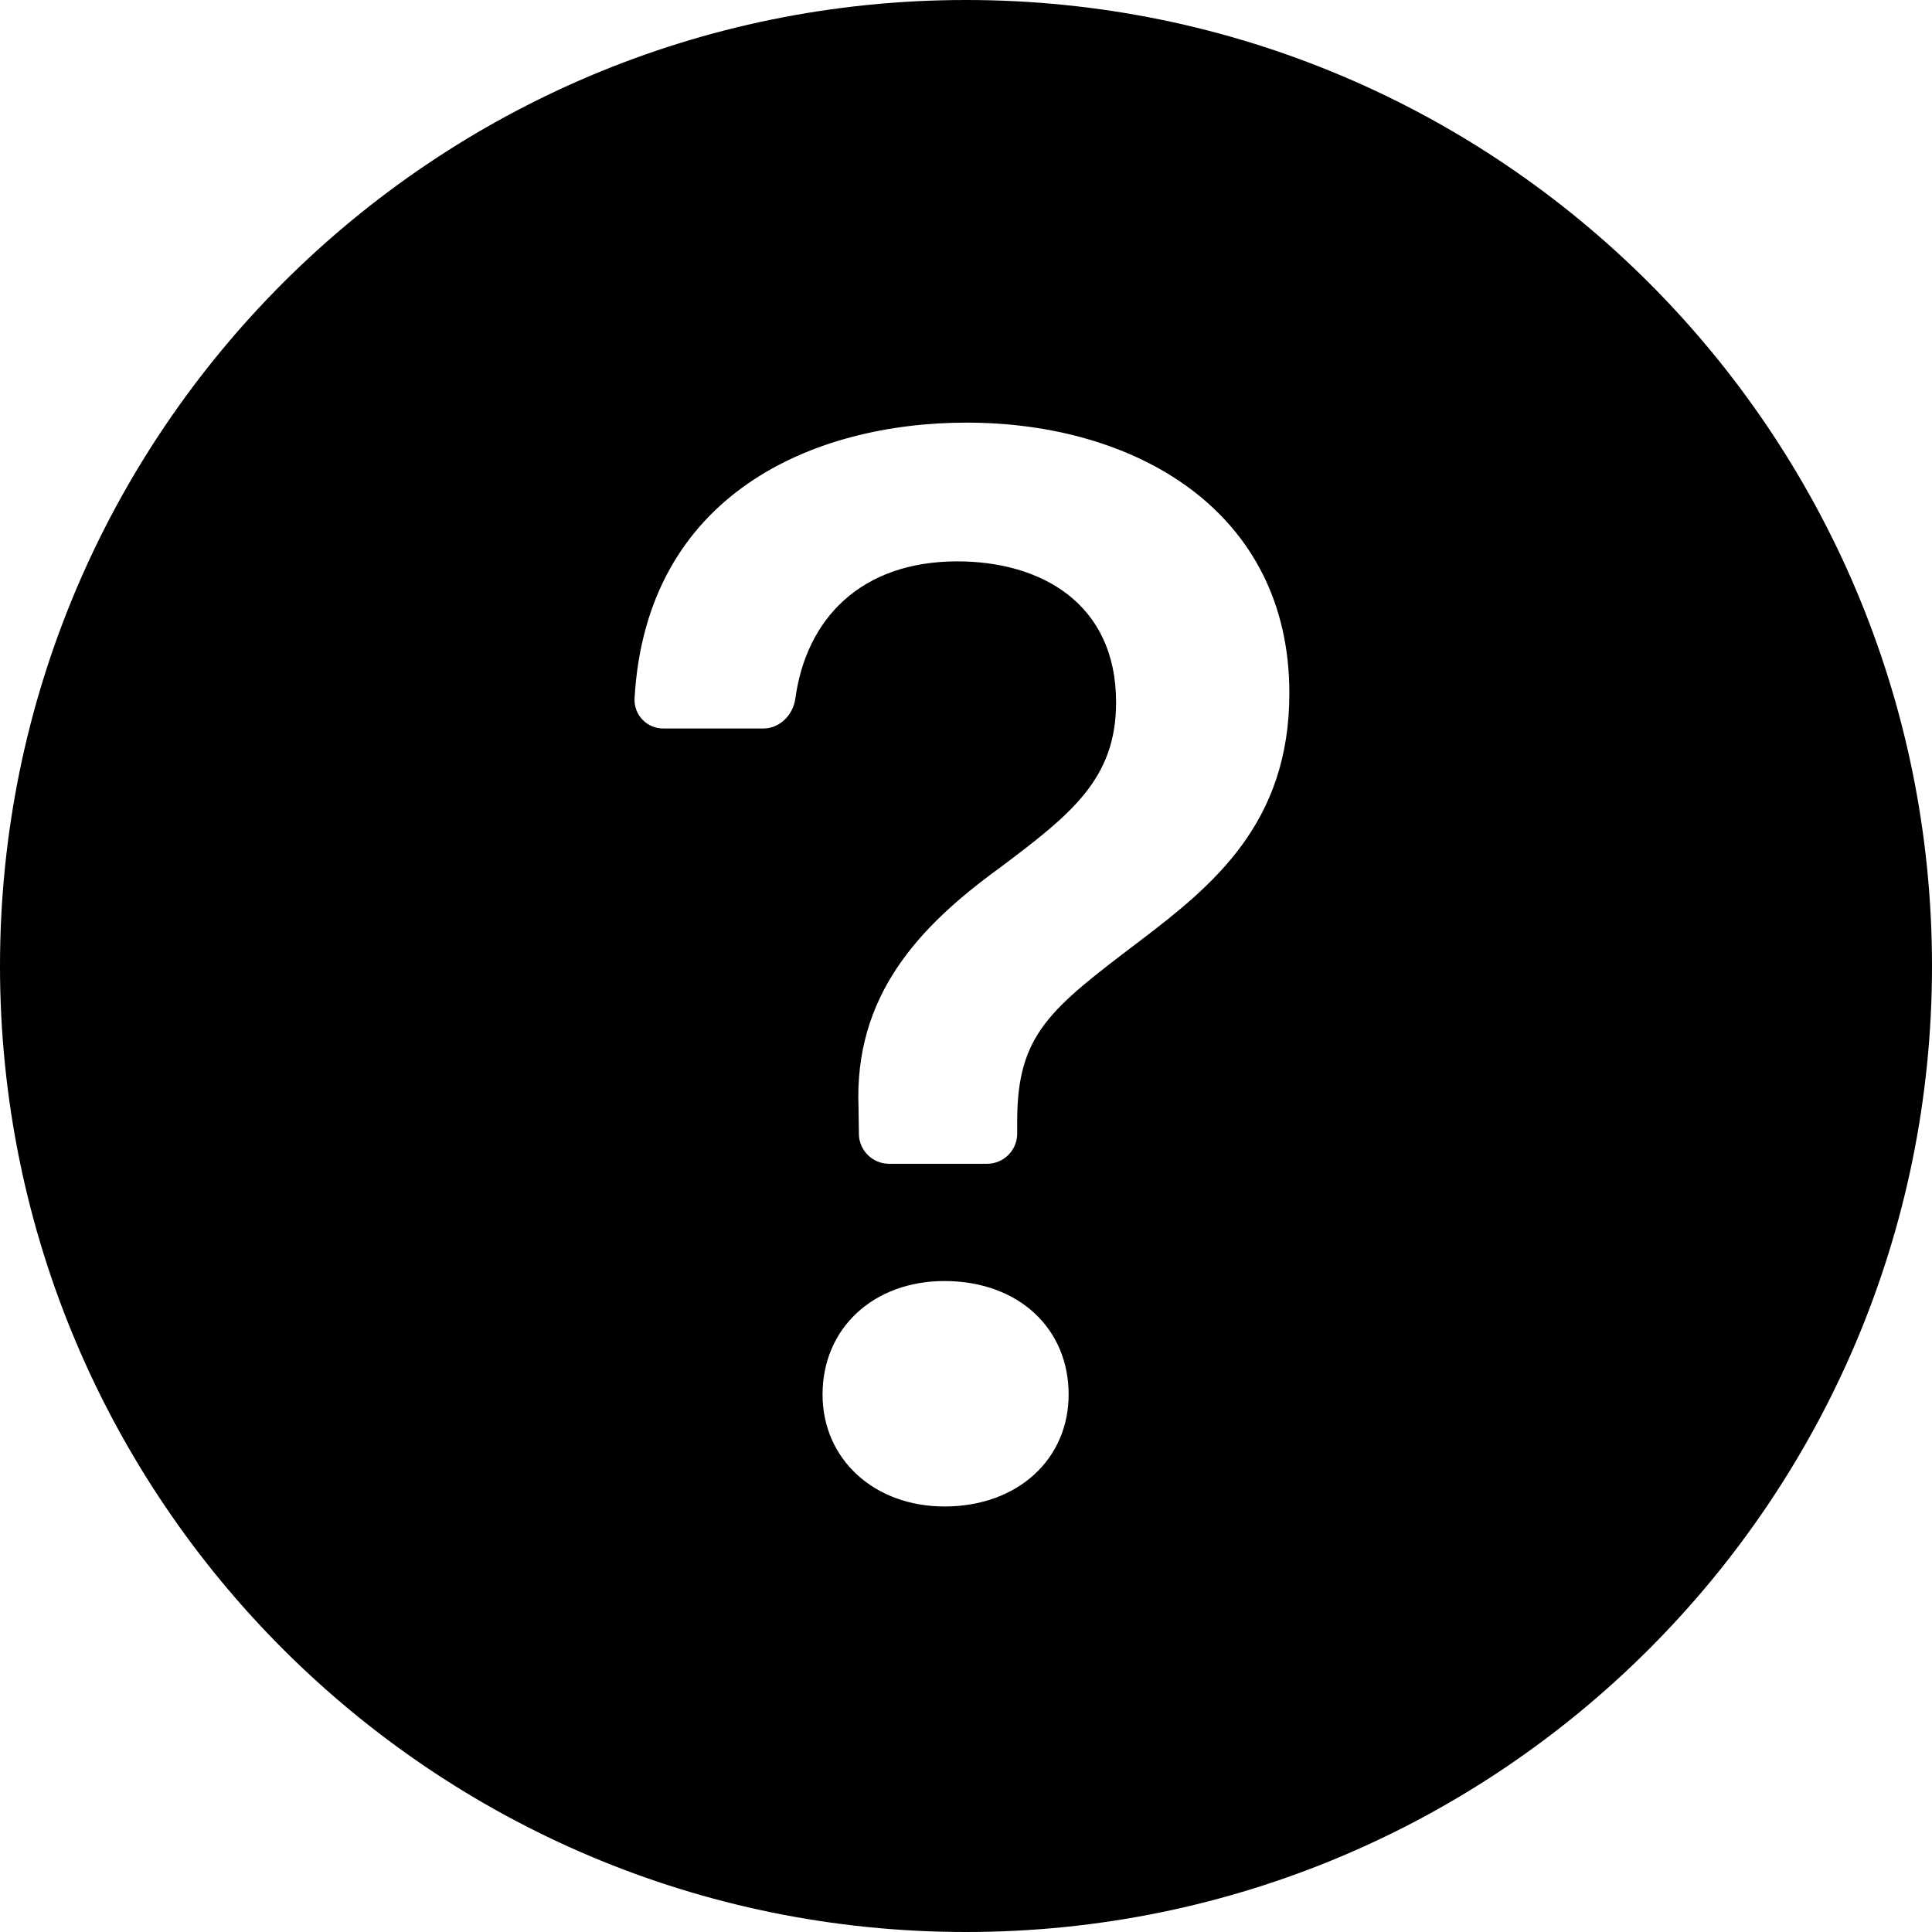
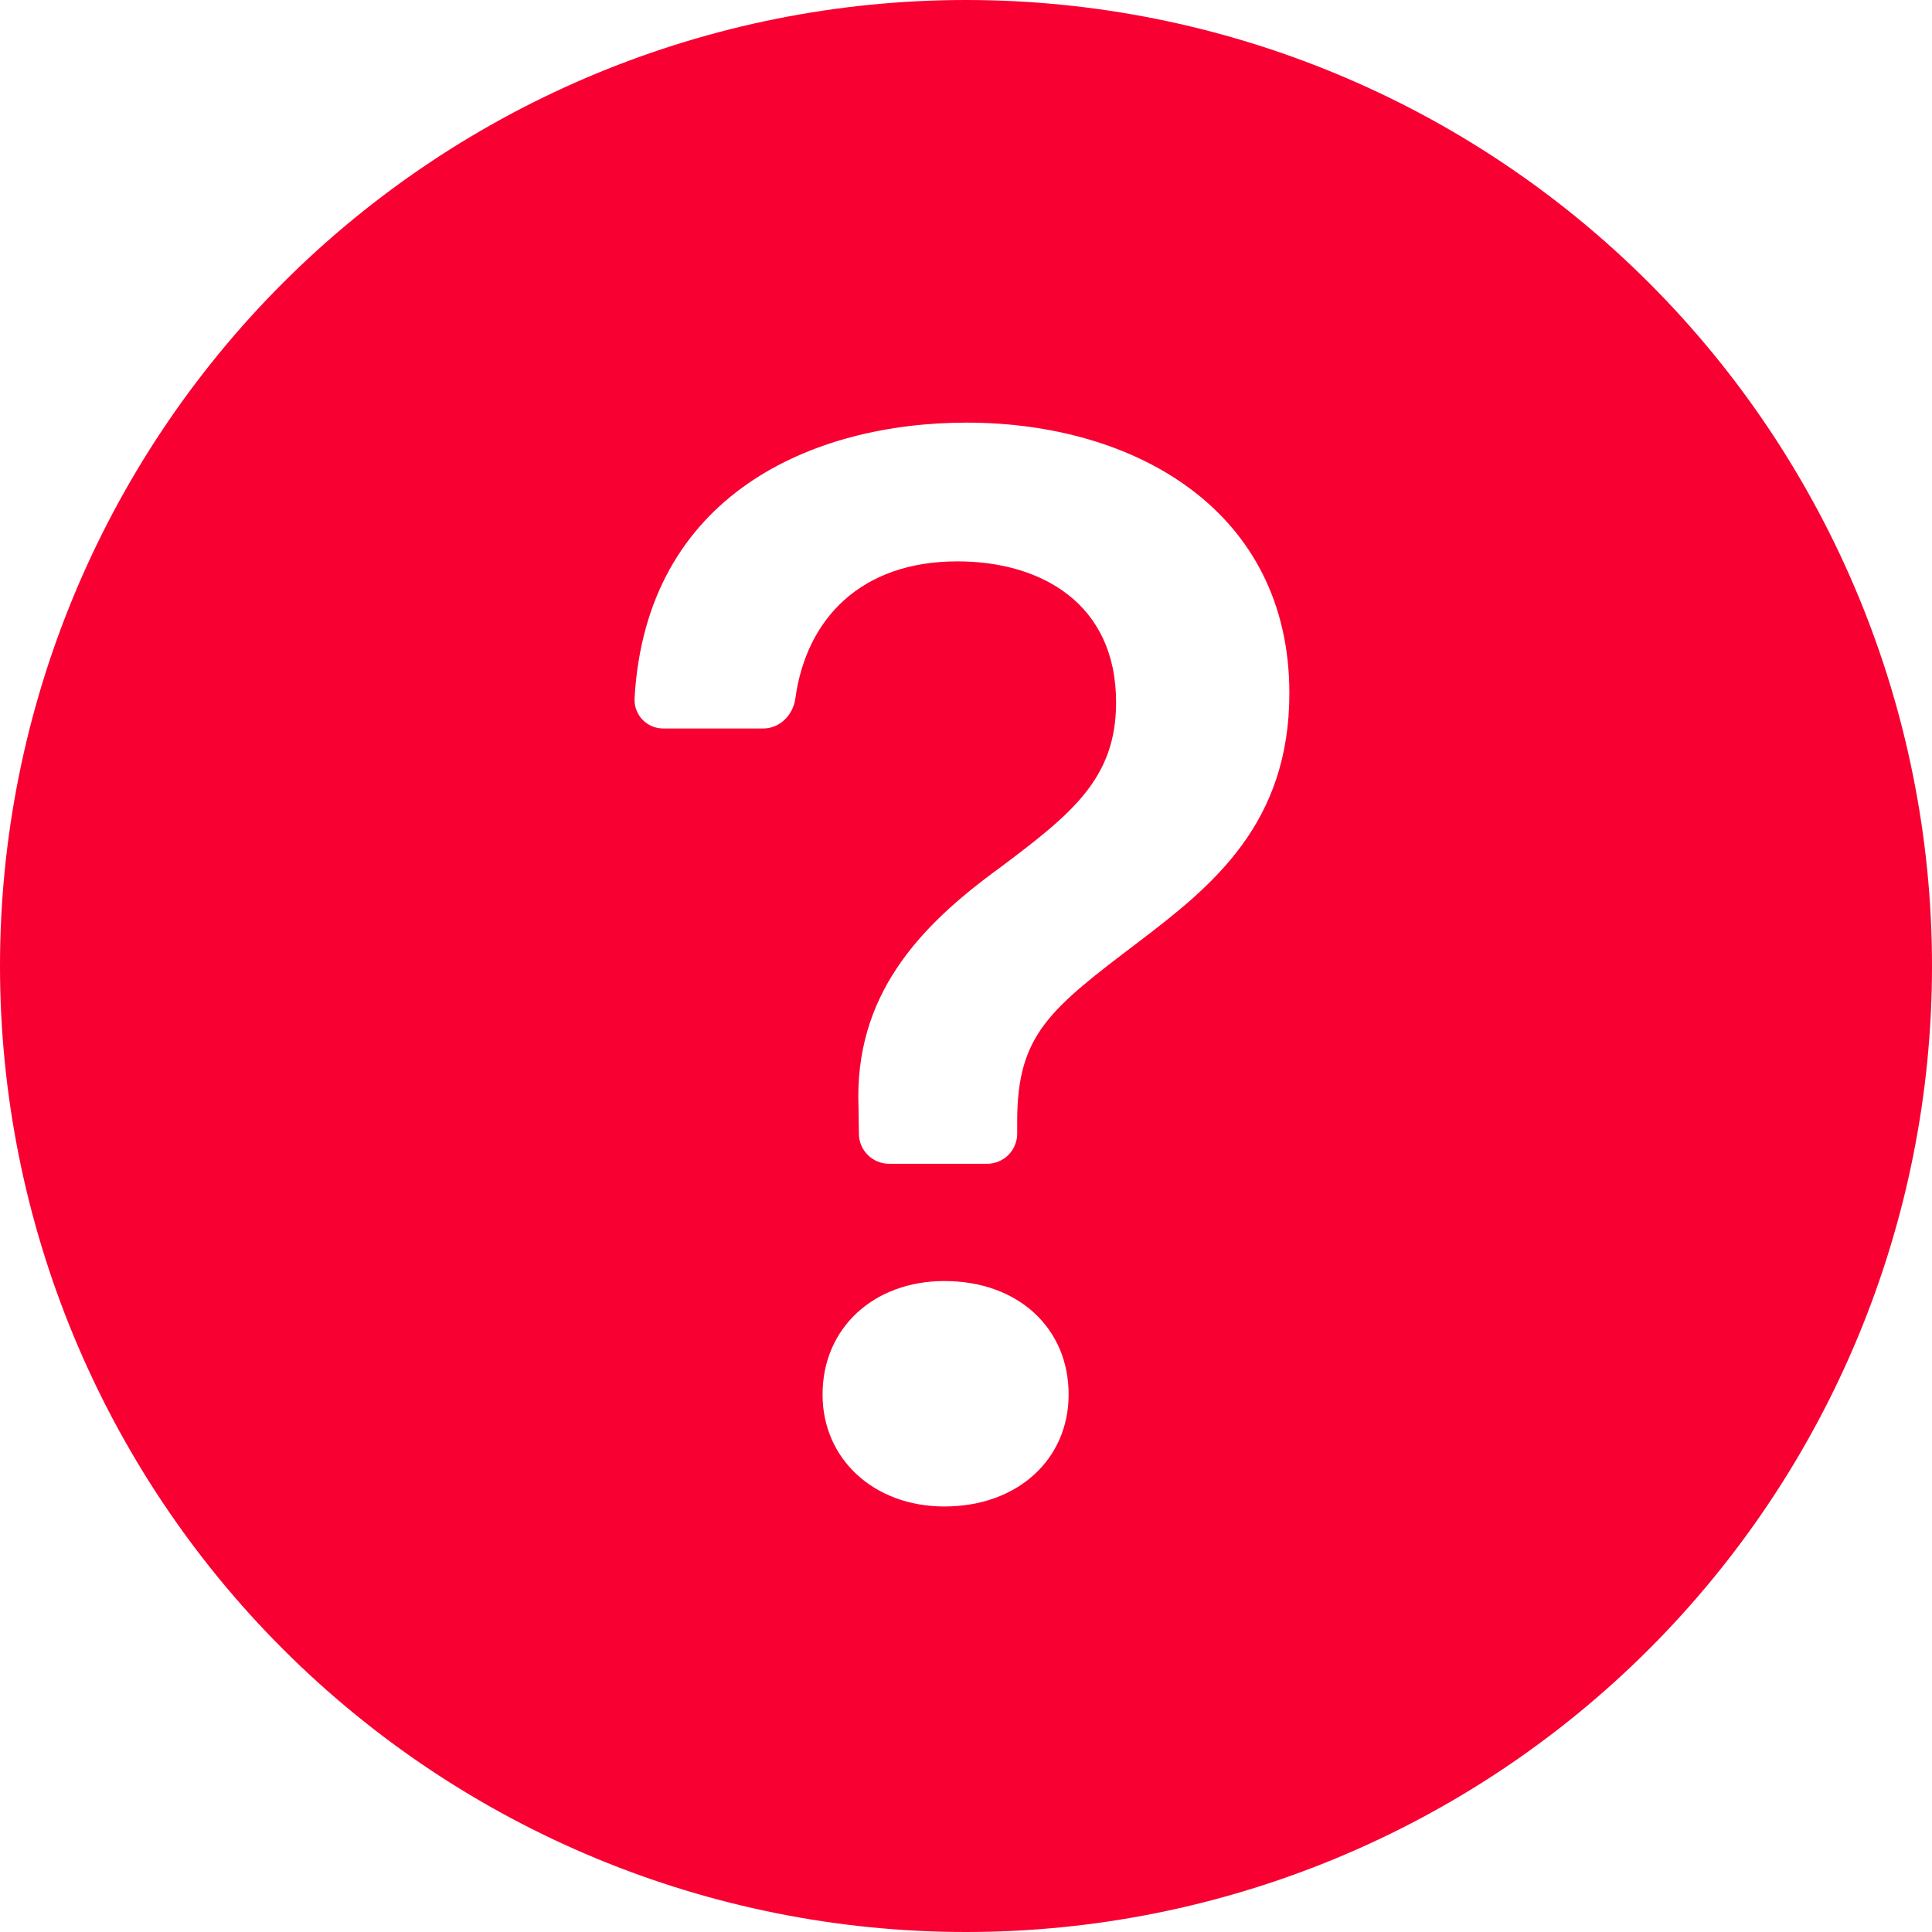
- <svg xmlns="http://www.w3.org/2000/svg" width="16" height="16" fill="currentColor" class="bi bi-question-circle-fill" viewBox="0 0 16 16">
-   <path d="M16 8A8 8 0 1 1 0 8a8 8 0 0 1 16 0M5.496 6.033h.825c.138 0 .248-.113.266-.25.09-.656.54-1.134 1.342-1.134.686 0 1.314.343 1.314 1.168 0 .635-.374.927-.965 1.371-.673.489-1.206 1.06-1.168 1.987l.003.217a.25.25 0 0 0 .25.246h.811a.25.25 0 0 0 .25-.25v-.105c0-.718.273-.927 1.01-1.486.609-.463 1.244-.977 1.244-2.056 0-1.511-1.276-2.241-2.673-2.241-1.267 0-2.655.59-2.75 2.286a.237.237 0 0 0 .241.247m2.325 6.443c.61 0 1.029-.394 1.029-.927 0-.552-.42-.94-1.029-.94-.584 0-1.009.388-1.009.94 0 .533.425.927 1.01.927z" />
+ <svg xmlns="http://www.w3.org/2000/svg" width="32" height="32" viewBox="0 0 32 32" fill="none">
+   <path d="M32 16C32 20.244 30.314 24.313 27.314 27.314C24.313 30.314 20.244 32 16 32C11.757 32 7.687 30.314 4.686 27.314C1.686 24.313 0 20.244 0 16C0 11.757 1.686 7.687 4.686 4.686C7.687 1.686 11.757 0 16 0C20.244 0 24.313 1.686 27.314 4.686C30.314 7.687 32 11.757 32 16ZM10.992 12.066H12.642C12.918 12.066 13.138 11.84 13.174 11.566C13.354 10.254 14.254 9.298 15.858 9.298C17.23 9.298 18.486 9.984 18.486 11.634C18.486 12.904 17.738 13.488 16.556 14.376C15.21 15.354 14.144 16.496 14.22 18.35L14.226 18.784C14.228 18.915 14.282 19.04 14.375 19.132C14.469 19.224 14.595 19.276 14.726 19.276H16.348C16.481 19.276 16.608 19.223 16.702 19.13C16.795 19.036 16.848 18.909 16.848 18.776V18.566C16.848 17.13 17.394 16.712 18.868 15.594C20.086 14.668 21.356 13.64 21.356 11.482C21.356 8.46 18.804 7 16.01 7C13.476 7 10.7 8.18 10.51 11.572C10.507 11.637 10.518 11.701 10.541 11.761C10.564 11.822 10.599 11.877 10.644 11.923C10.69 11.969 10.744 12.006 10.803 12.03C10.863 12.055 10.927 12.067 10.992 12.066ZM15.642 24.952C16.862 24.952 17.7 24.164 17.7 23.098C17.7 21.994 16.86 21.218 15.642 21.218C14.474 21.218 13.624 21.994 13.624 23.098C13.624 24.164 14.472 24.952 15.642 24.952Z" fill="#F80032" />
</svg>
